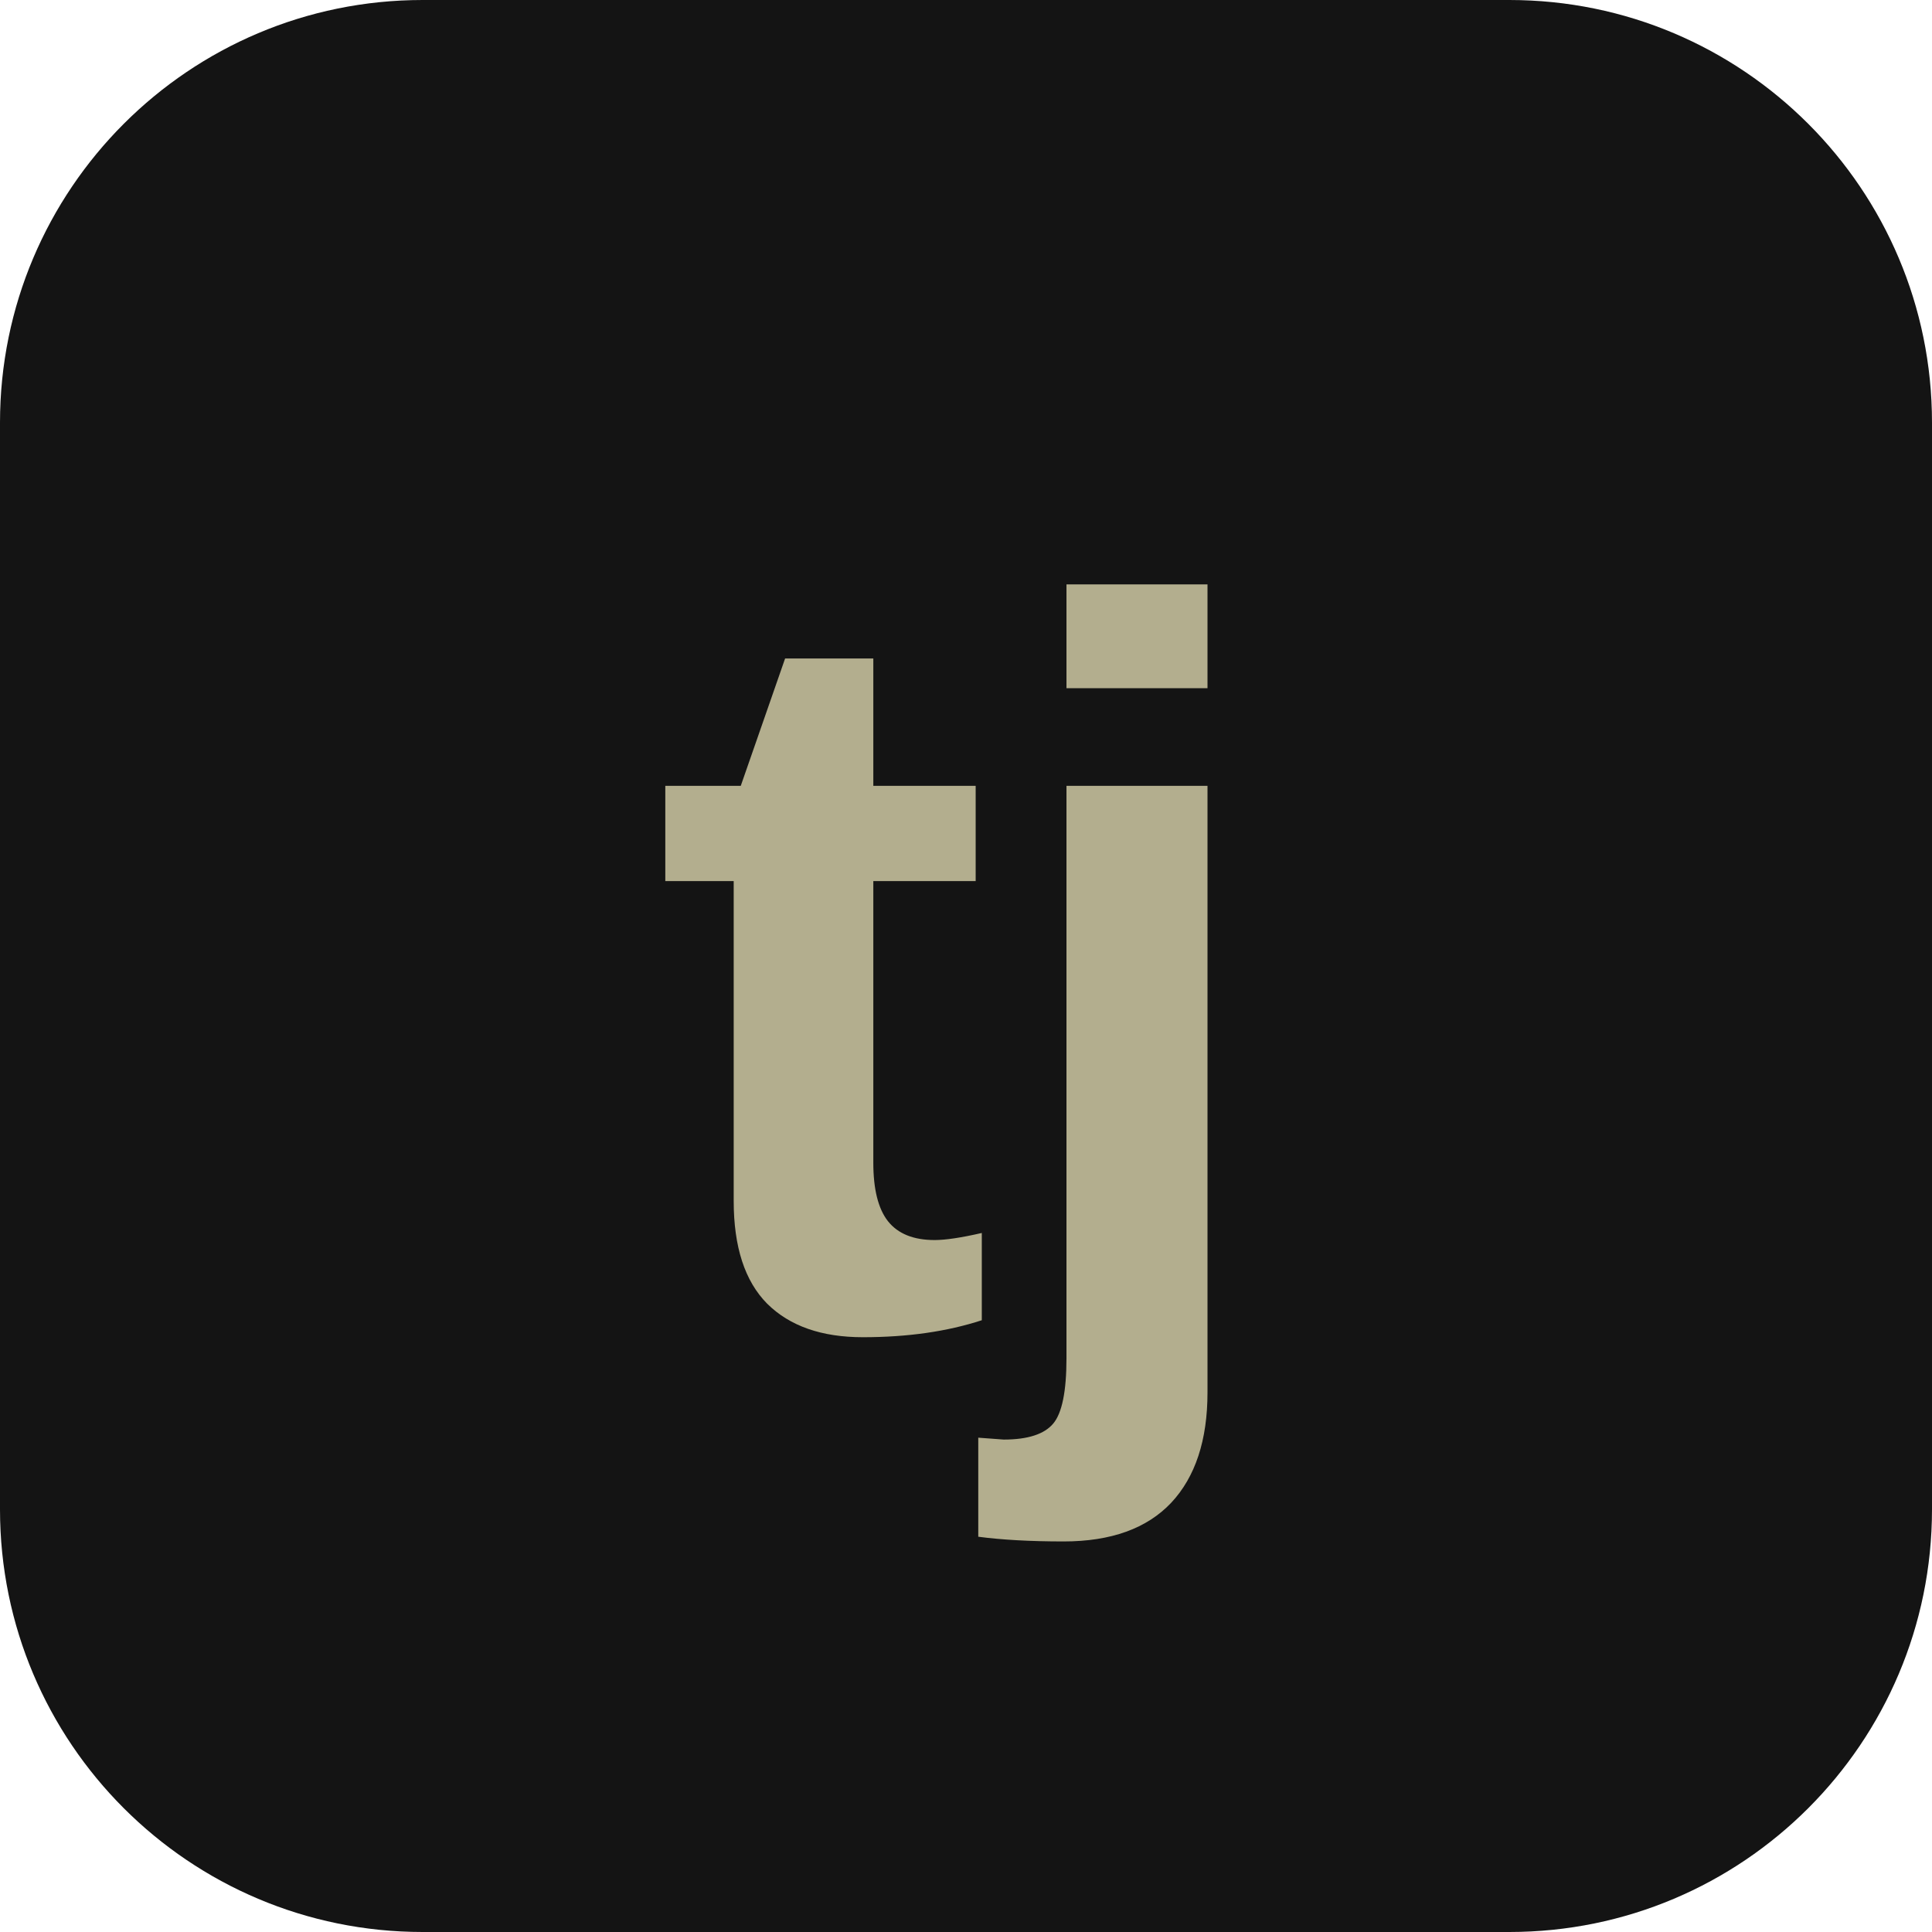
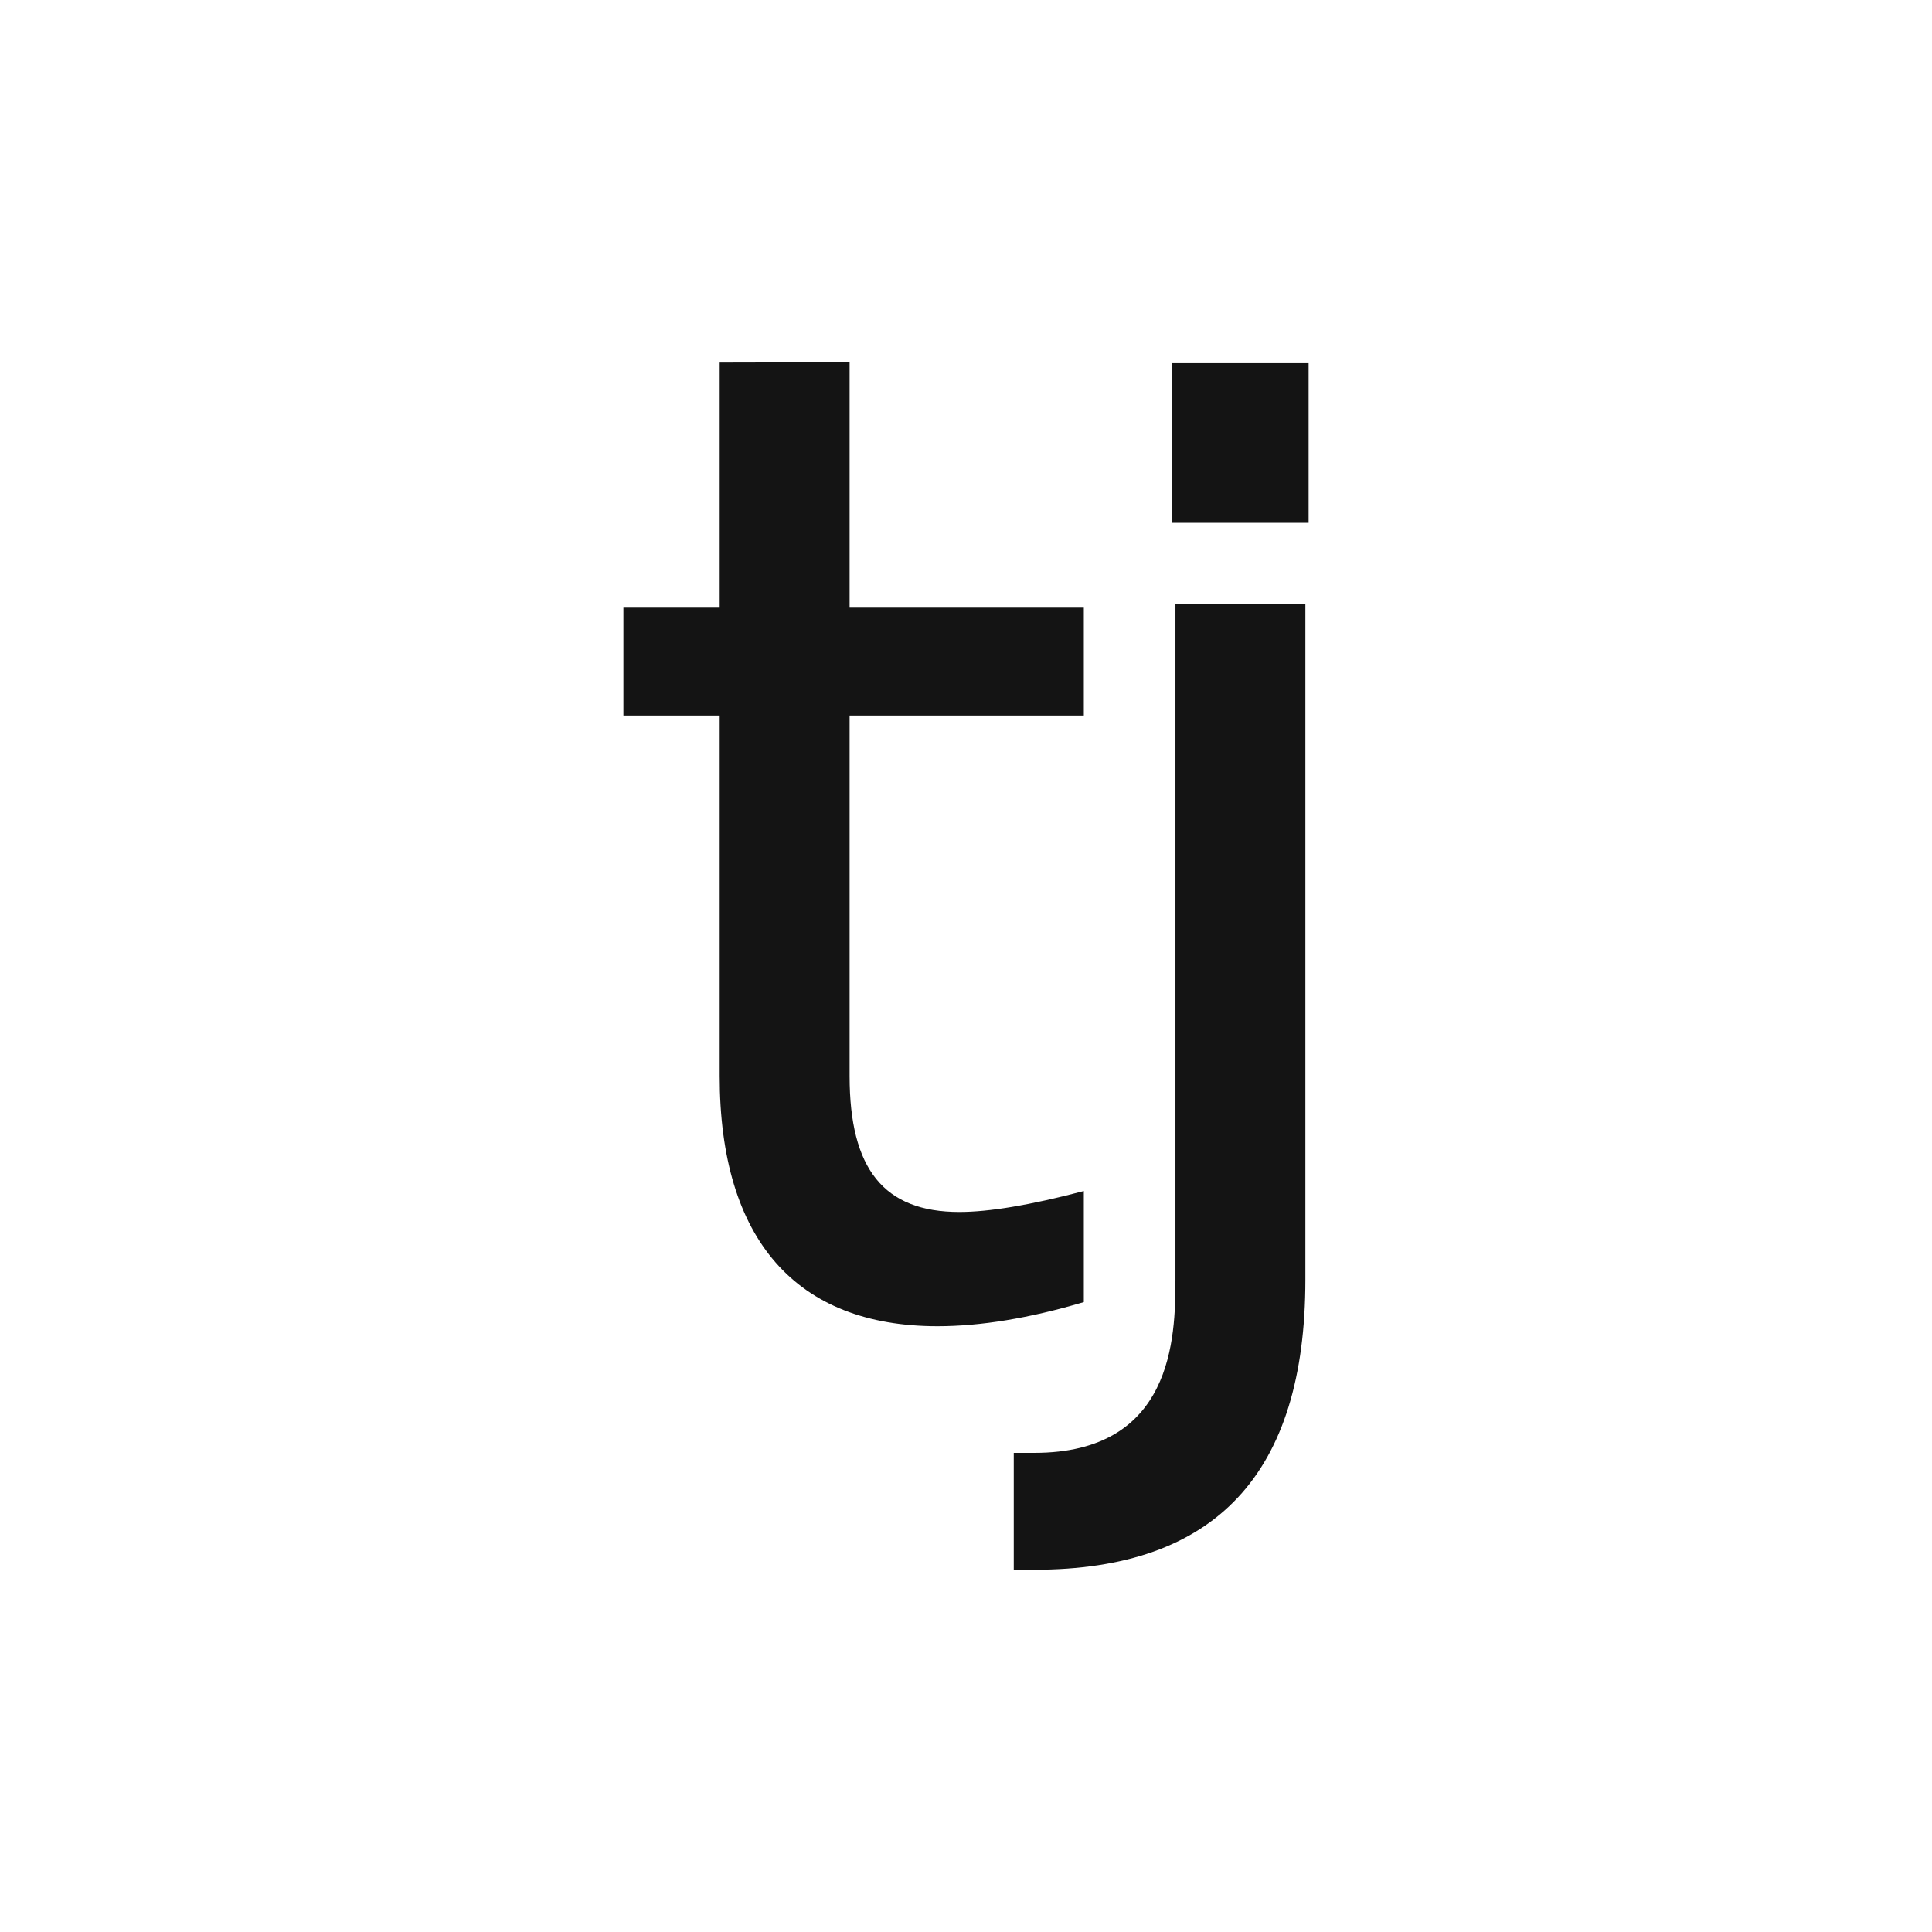
- <svg xmlns="http://www.w3.org/2000/svg" viewBox="0 0 64 64">
-   <rect width="64" height="64" rx="14" fill="#141414" />
-   <text x="32" y="44" text-anchor="middle" font-family="Arial, sans-serif" font-weight="700" font-size="34" fill="#b3ae8e">tj</text>
+ <svg xmlns="http://www.w3.org/2000/svg" width="64" height="64" viewBox="0 0 64 64" fill="none">
+   <style>path{fill:#141414}@media (prefers-color-scheme:dark){path{fill:#f5f5f5}}</style>
+   <path d="M43.349 12.03V17.32H38.832V12.03H43.349ZM43.242 20.018V42.394C43.242 48.826 40.267 52 34.262 52H33.582V48.128H34.262C38.853 48.128 38.938 44.319 38.938 42.394V20.018H43.242Z" />
+   <path d="M35.903 43.134C34.096 43.67 32.48 43.933 31.056 43.933C26.39 43.933 23.84 41.084 23.84 35.637V23.703H20.651V20.128H23.84V12.01L28.144 12V20.128H35.903V23.703H28.144V35.648C28.144 38.718 29.271 40.148 31.779 40.148C32.757 40.148 34.106 39.927 35.903 39.454V43.134Z" />
</svg>
